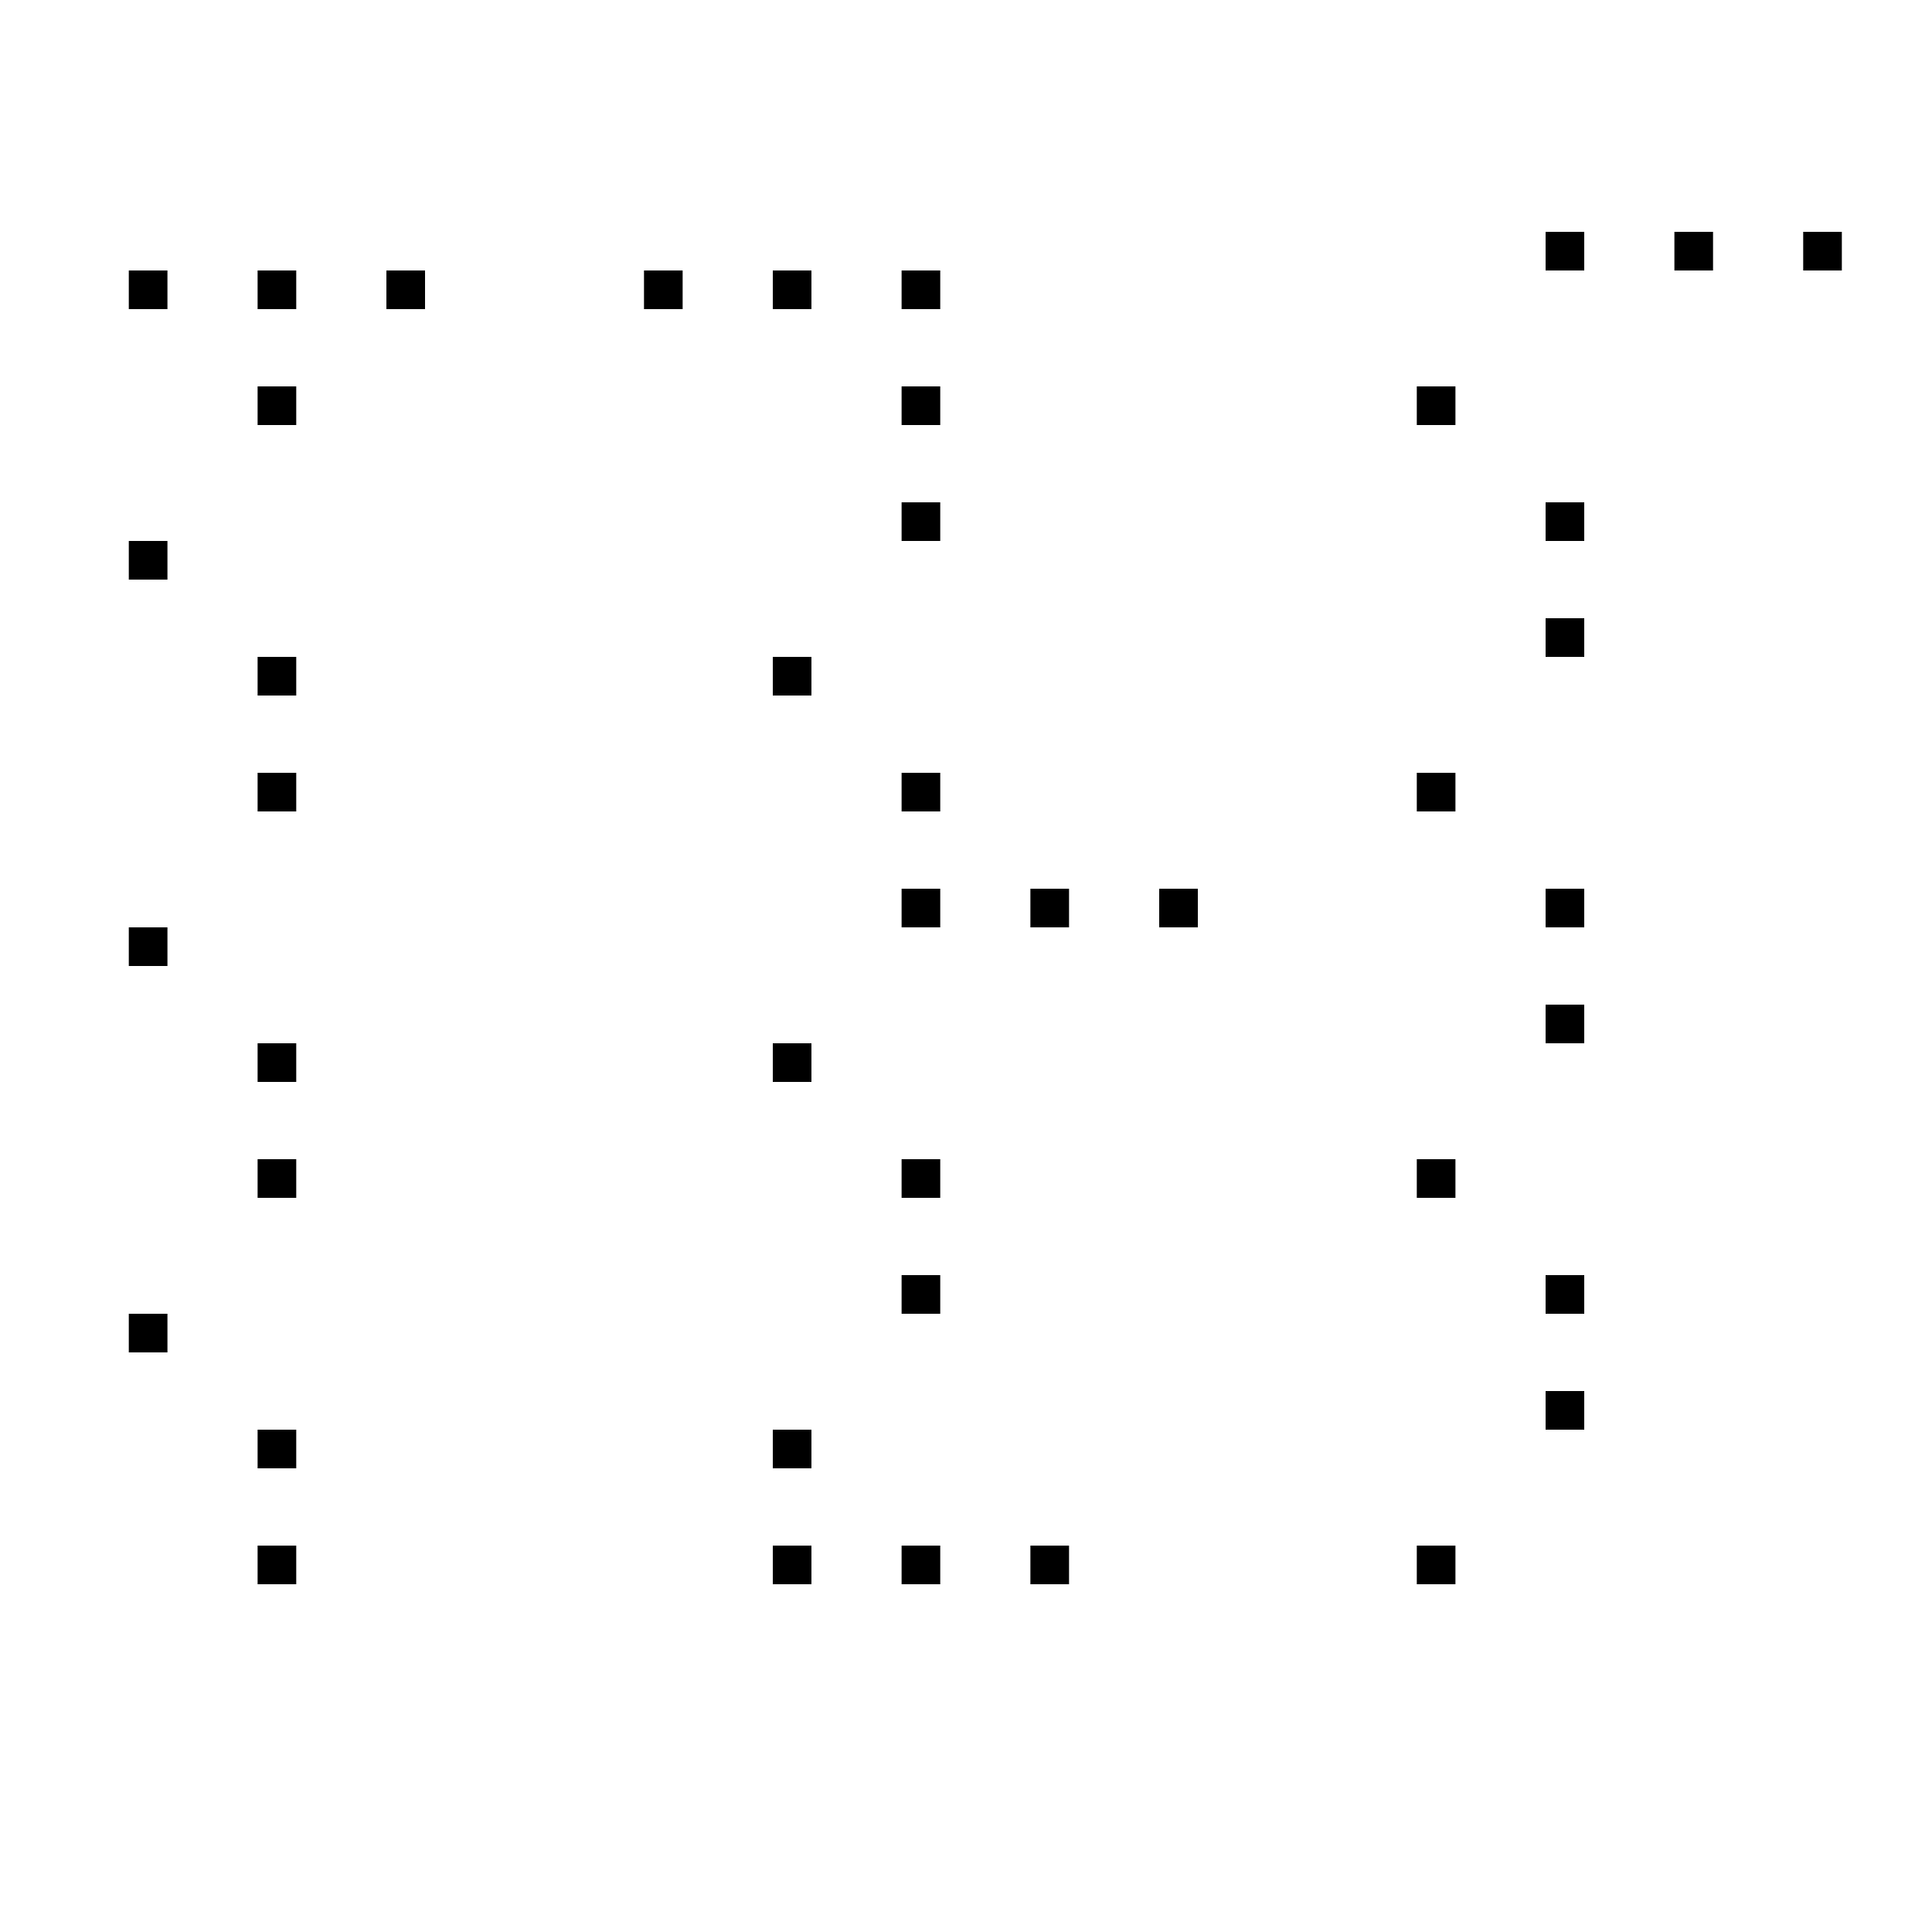
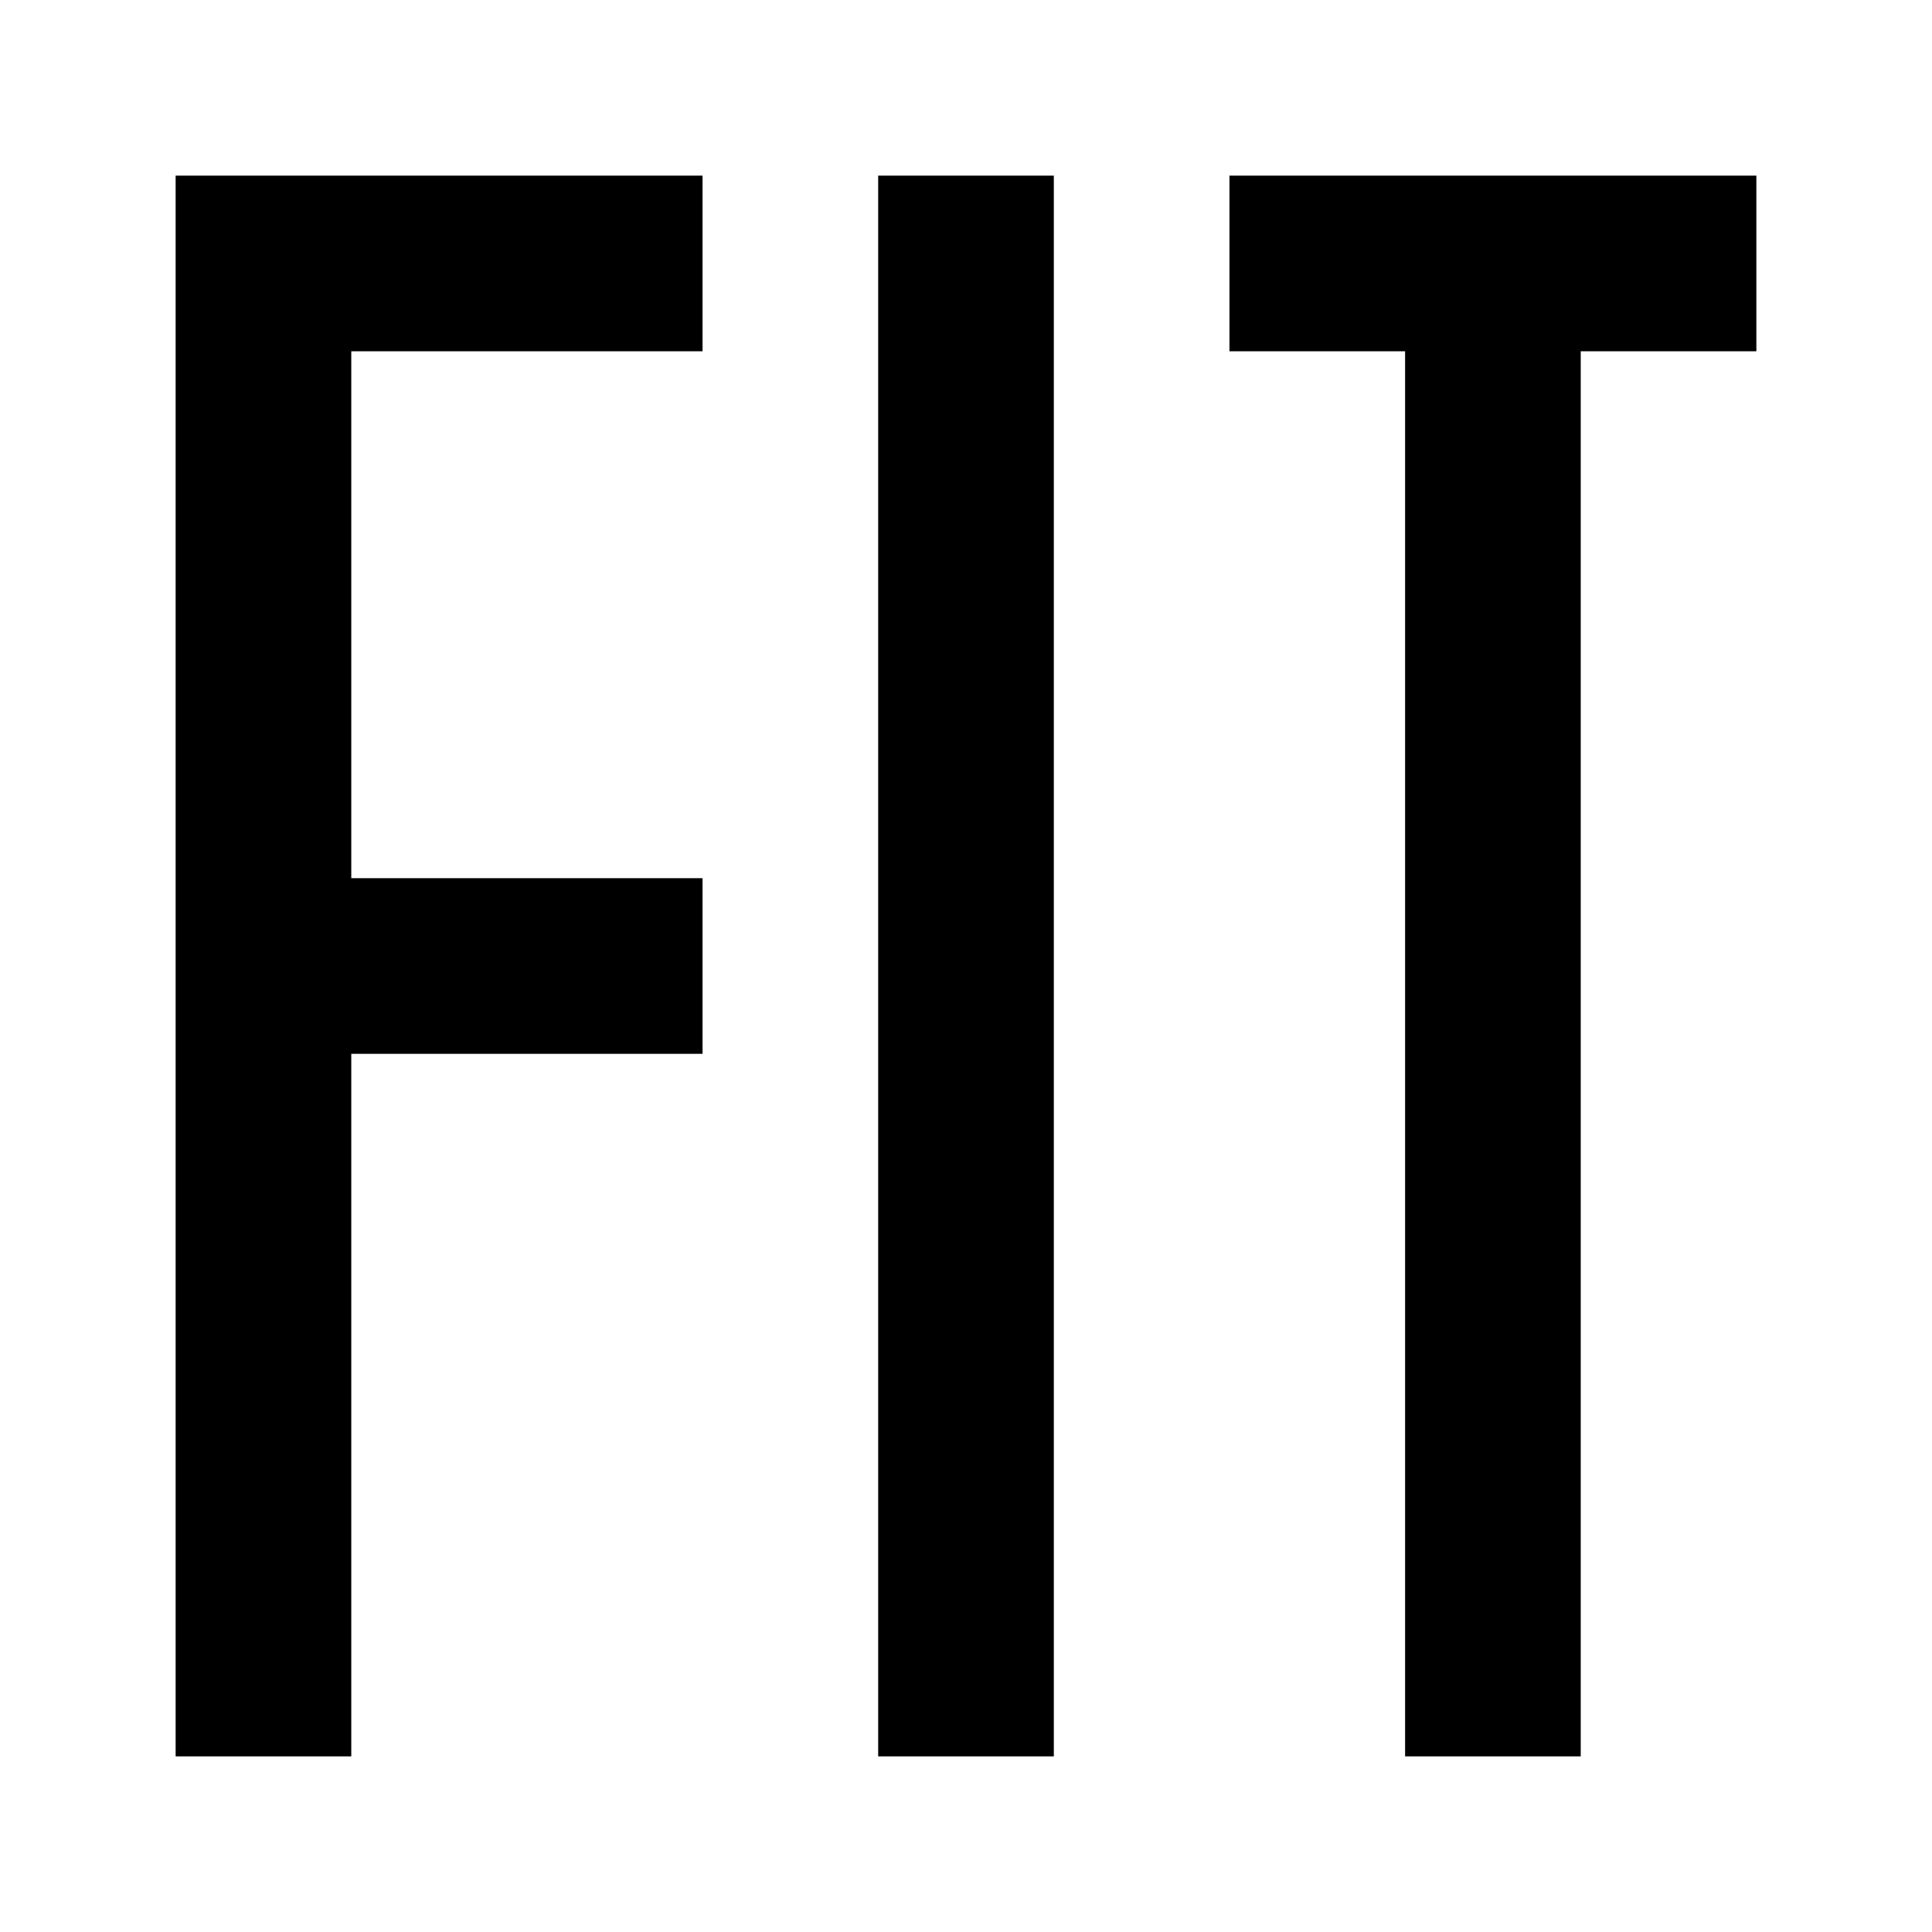
- <svg xmlns="http://www.w3.org/2000/svg" viewBox="0 0 1500 1500">
-   <path d="M1200 180h30v30h-30zM1330 180v30h-30v-30zM1430 180v30h-30v-30zM130 210v30h-30v-30zM230 210v30h-30v-30zM330 210v30h-30v-30zM530 210v30h-30v-30zM630 210v30h-30v-30zM730 210v30h-30v-30zM230 300v30h-30v-30zM730 300v30h-30v-30zM1130 300v30h-30v-30zM730 390v30h-30v-30zM1230 390v30h-30v-30zM130 420v30h-30v-30zM1230 480v30h-30v-30zM230 510v30h-30v-30zM630 510v30h-30v-30zM230 600v30h-30v-30zM730 600v30h-30v-30zM1130 600v30h-30v-30zM730 690v30h-30v-30zM830 690v30h-30v-30zM930 690v30h-30v-30zM1230 690v30h-30v-30zM130 720v30h-30v-30zM1230 780v30h-30v-30zM230 810v30h-30v-30zM630 810v30h-30v-30zM230 900v30h-30v-30zM730 900v30h-30v-30zM1130 900v30h-30v-30zM730 990v30h-30v-30zM1230 990v30h-30v-30zM130 1020v30h-30v-30zM1230 1080v30h-30v-30zM230 1110v30h-30v-30zM630 1110v30h-30v-30zM230 1200v30h-30v-30zM630 1200v30h-30v-30zM730 1200v30h-30v-30zM830 1200v30h-30v-30zM1130 1200v30h-30v-30z" fill="currentColor" />
+ <svg xmlns="http://www.w3.org/2000/svg" viewBox="0 0 330 330">
+   <path d="M30 30h90v30h-60v90h60v30h-60v120h-30zM180 30v270h-30v-270zM240 30h60v30h-30v240h-30v-240h-30v-30z" fill="currentColor" />
</svg>
